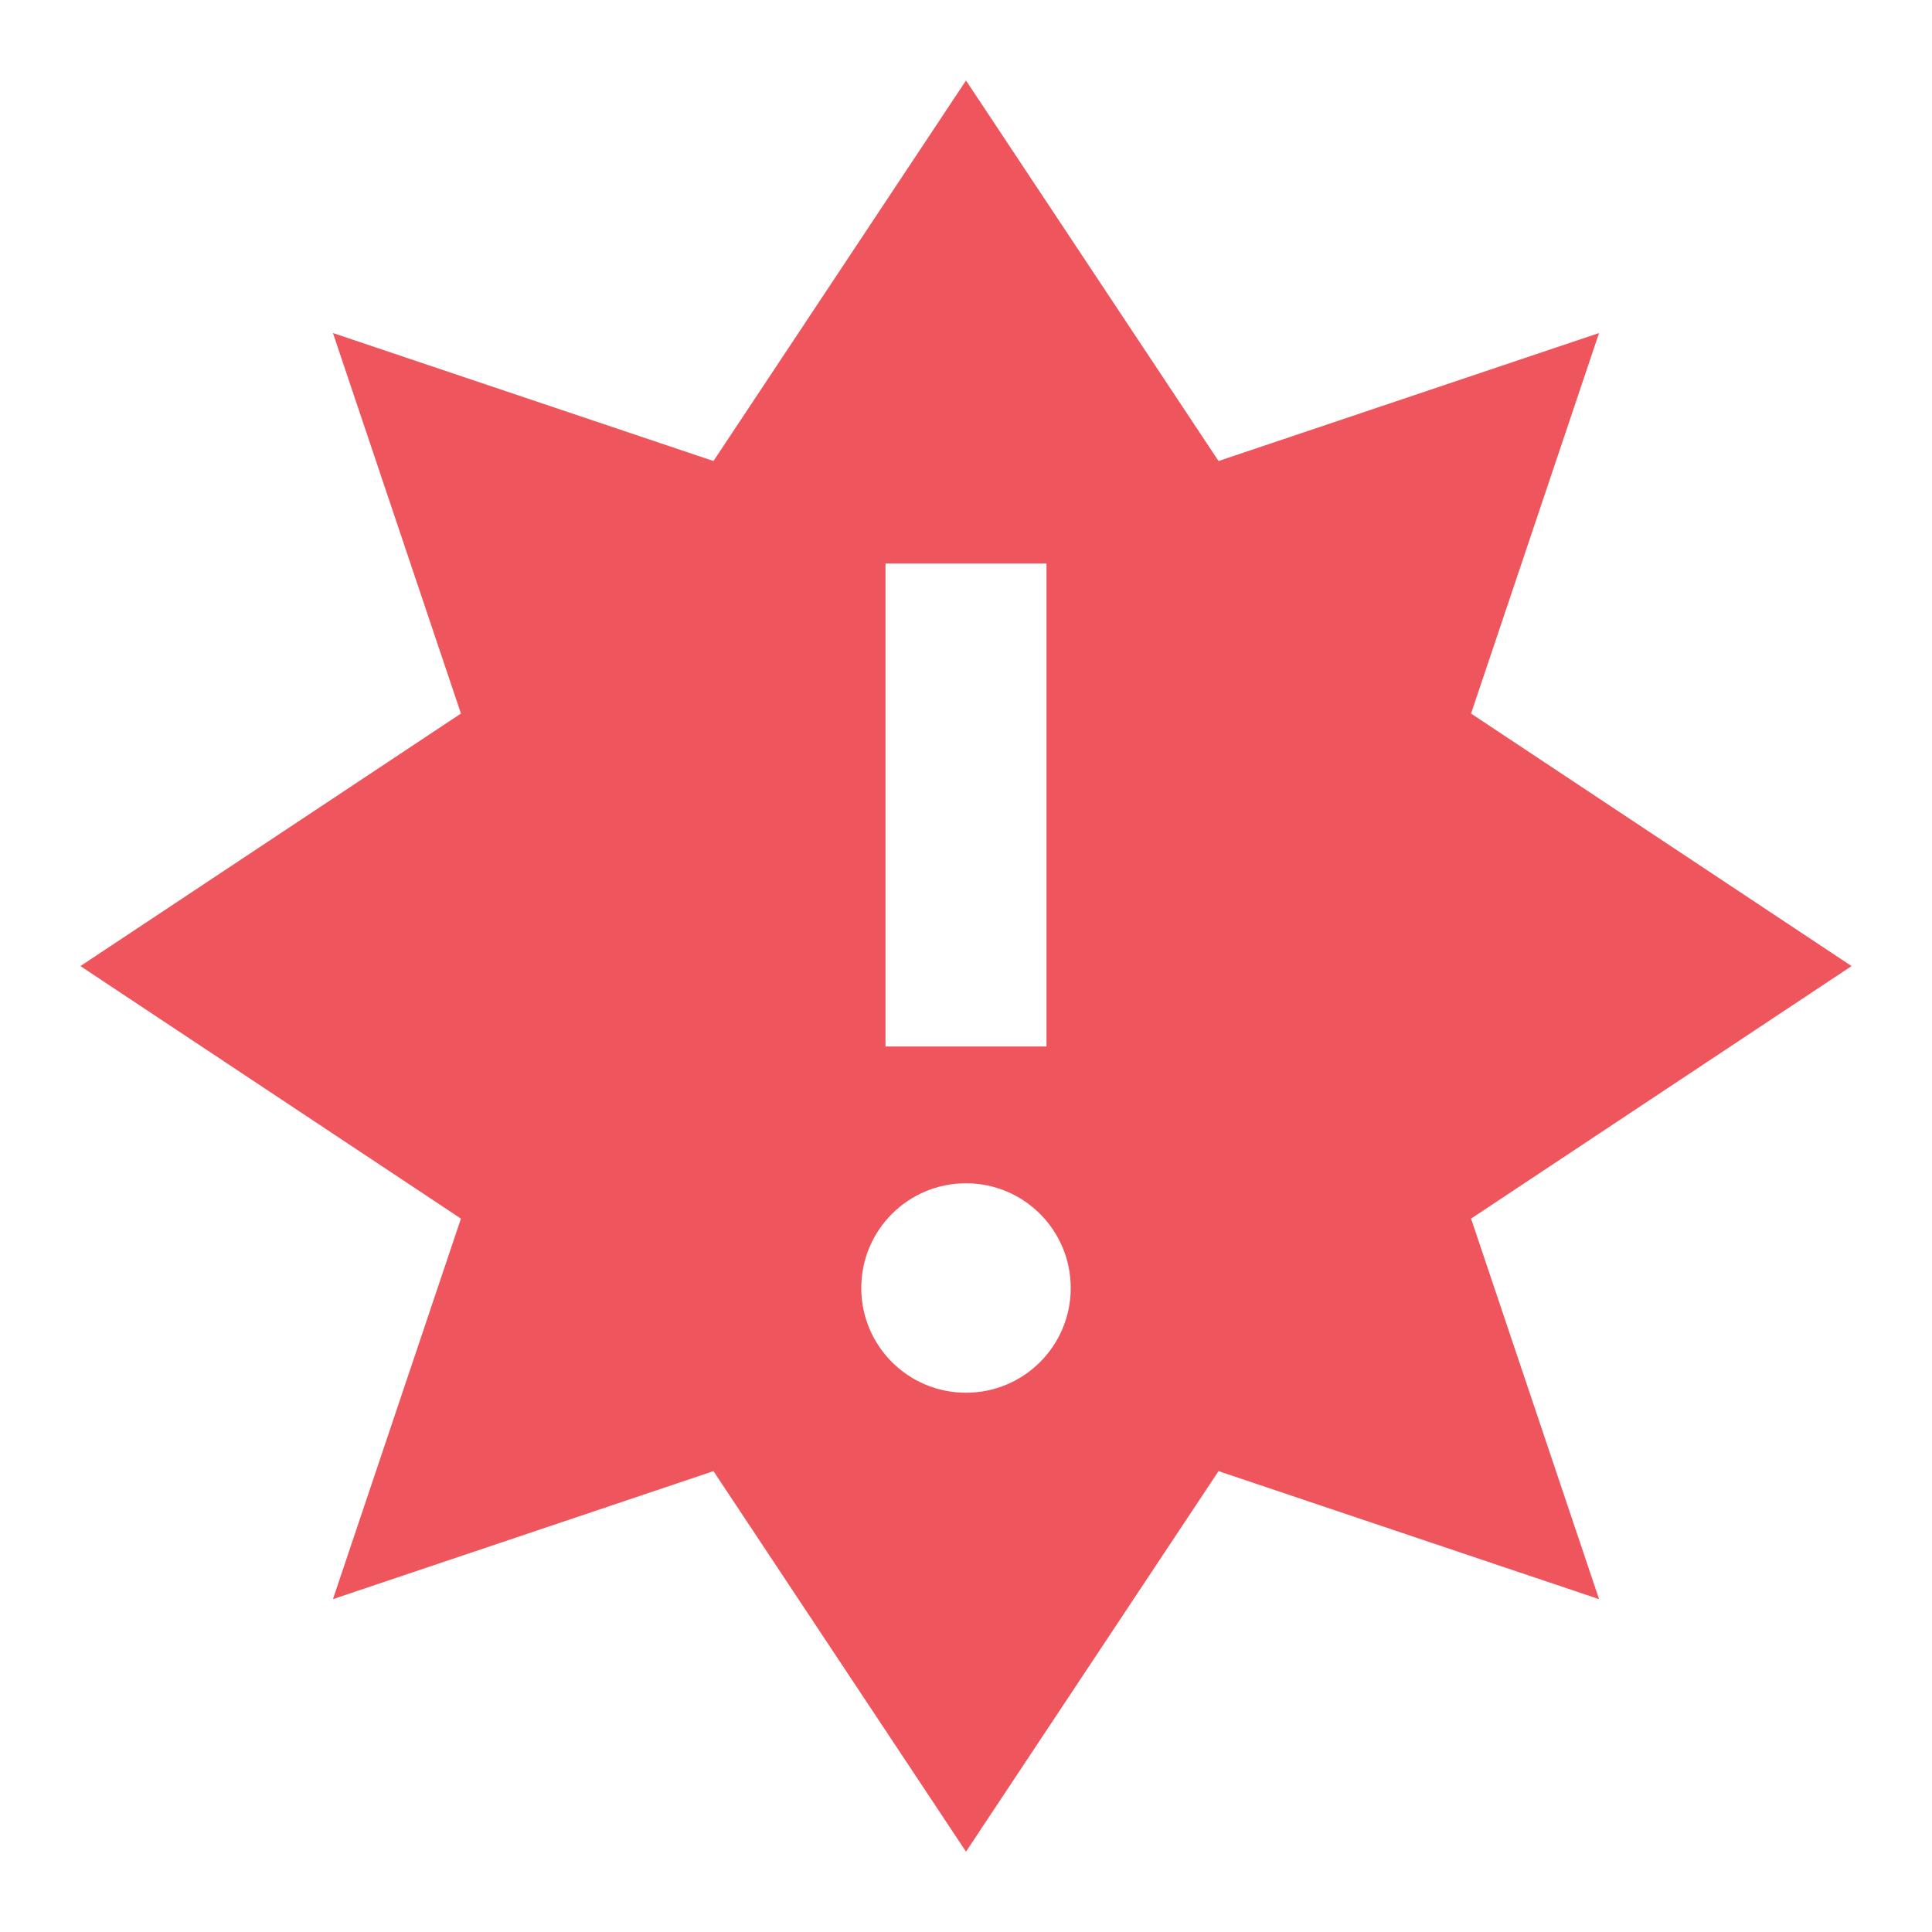
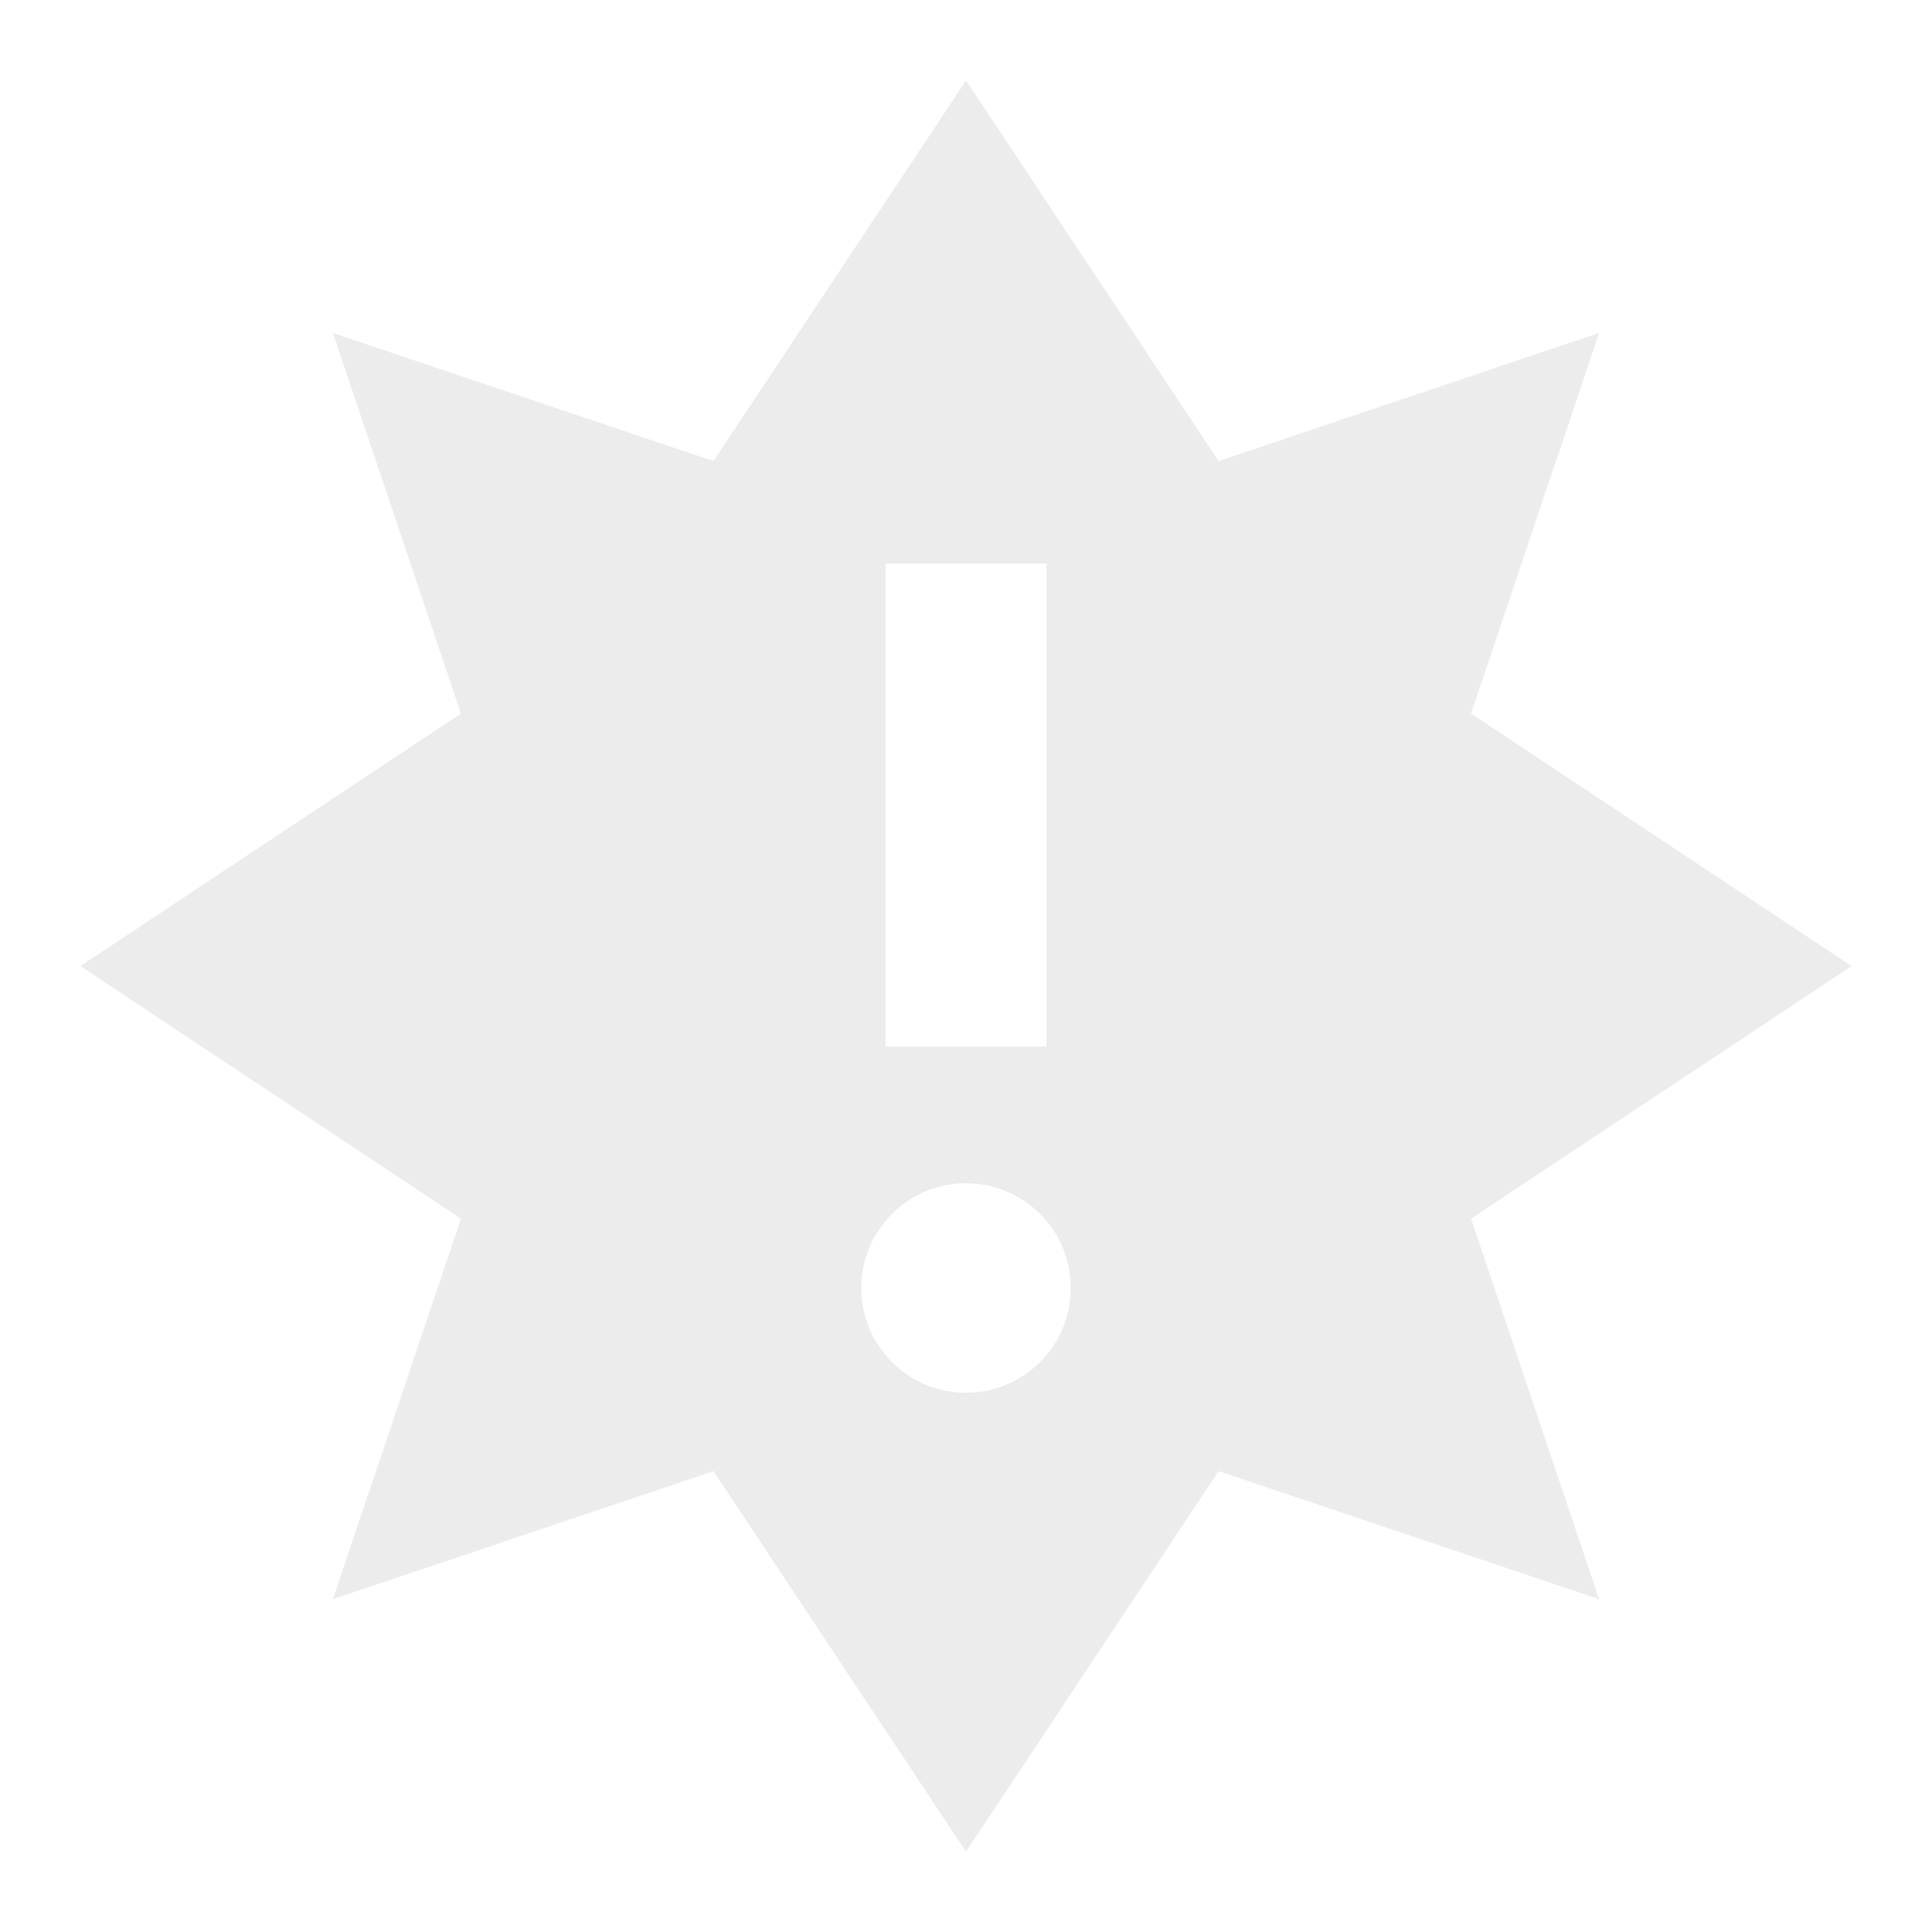
- <svg xmlns="http://www.w3.org/2000/svg" viewBox="0 0 24 24">
-   <path d="m 12 1 -3.137 4.727 -4.727 -1.59 1.59 4.727 -4.727 3.137 4.727 3.137 -1.59 4.727 4.727 -1.59 3.137 4.727 3.137 -4.727 4.727 1.59 -1.59 -4.727 4.727 -3.137 -4.727 -3.137 1.59 -4.727 -4.727 1.59 m -4.137 1.273 2 0 0 6 -2 0 z m 1 7.699 c 0.719 0 1.301 0.582 1.301 1.301 0 0.719 -0.582 1.301 -1.301 1.301 -0.719 0 -1.301 -0.582 -1.301 -1.301 0 -0.719 0.582 -1.301 1.301 -1.301" style="fill:#ef555c;fill-opacity:1;stroke:none;display:inline;fill-rule:evenodd" />
+ <svg xmlns="http://www.w3.org/2000/svg" id="svg4" version="1.1" viewBox="0 0 24 24">
+   <defs id="defs8" />
+   <g id="g836">
+     <path d="m 12 1 -3.137 4.727 -4.727 -1.59 1.59 4.727 -4.727 3.137 4.727 3.137 -1.59 4.727 4.727 -1.59 3.137 4.727 3.137 -4.727 4.727 1.59 -1.59 -4.727 4.727 -3.137 -4.727 -3.137 1.59 -4.727 -4.727 1.59 m -4.137 1.273 2 0 0 6 -2 0 z m 1 7.699 c 0.719 0 1.301 0.582 1.301 1.301 0 0.719 -0.582 1.301 -1.301 1.301 -0.719 0 -1.301 -0.582 -1.301 -1.301 0 -0.719 0.582 -1.301 1.301 -1.301" style="fill:#ececec;fill-opacity:1;stroke:none;display:inline;fill-rule:evenodd" id="path2" />
+   </g>
</svg>
